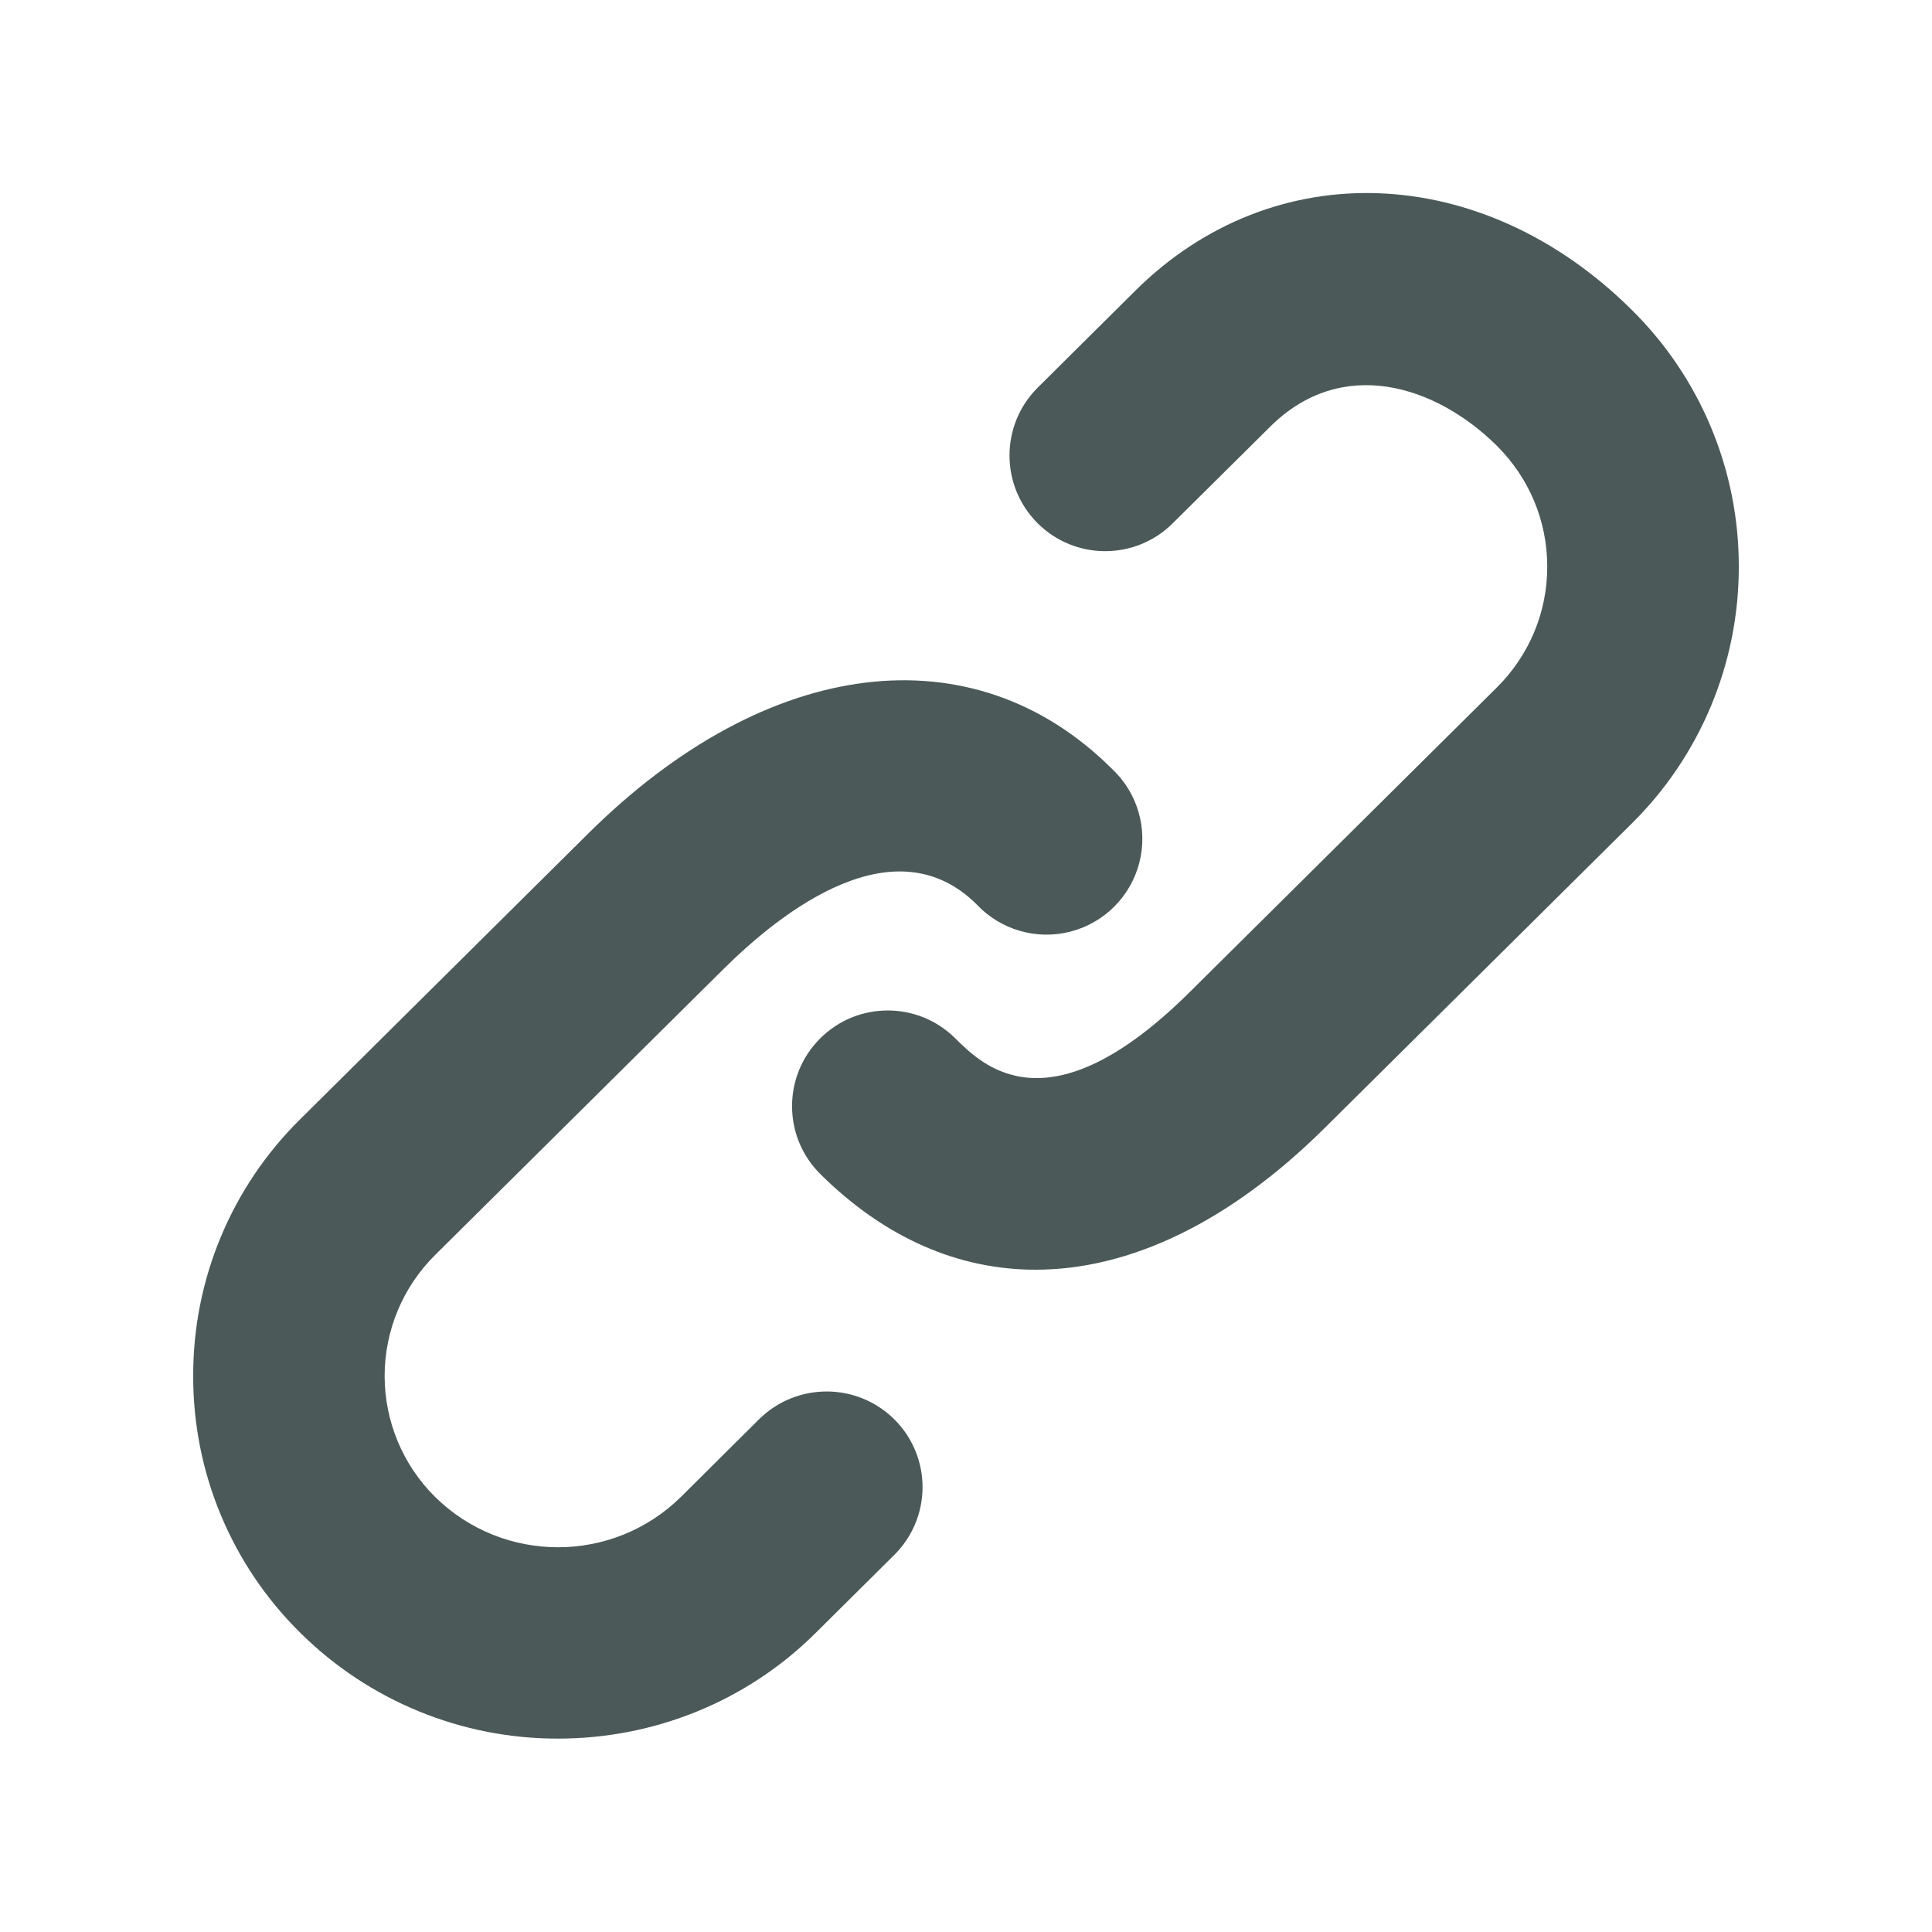
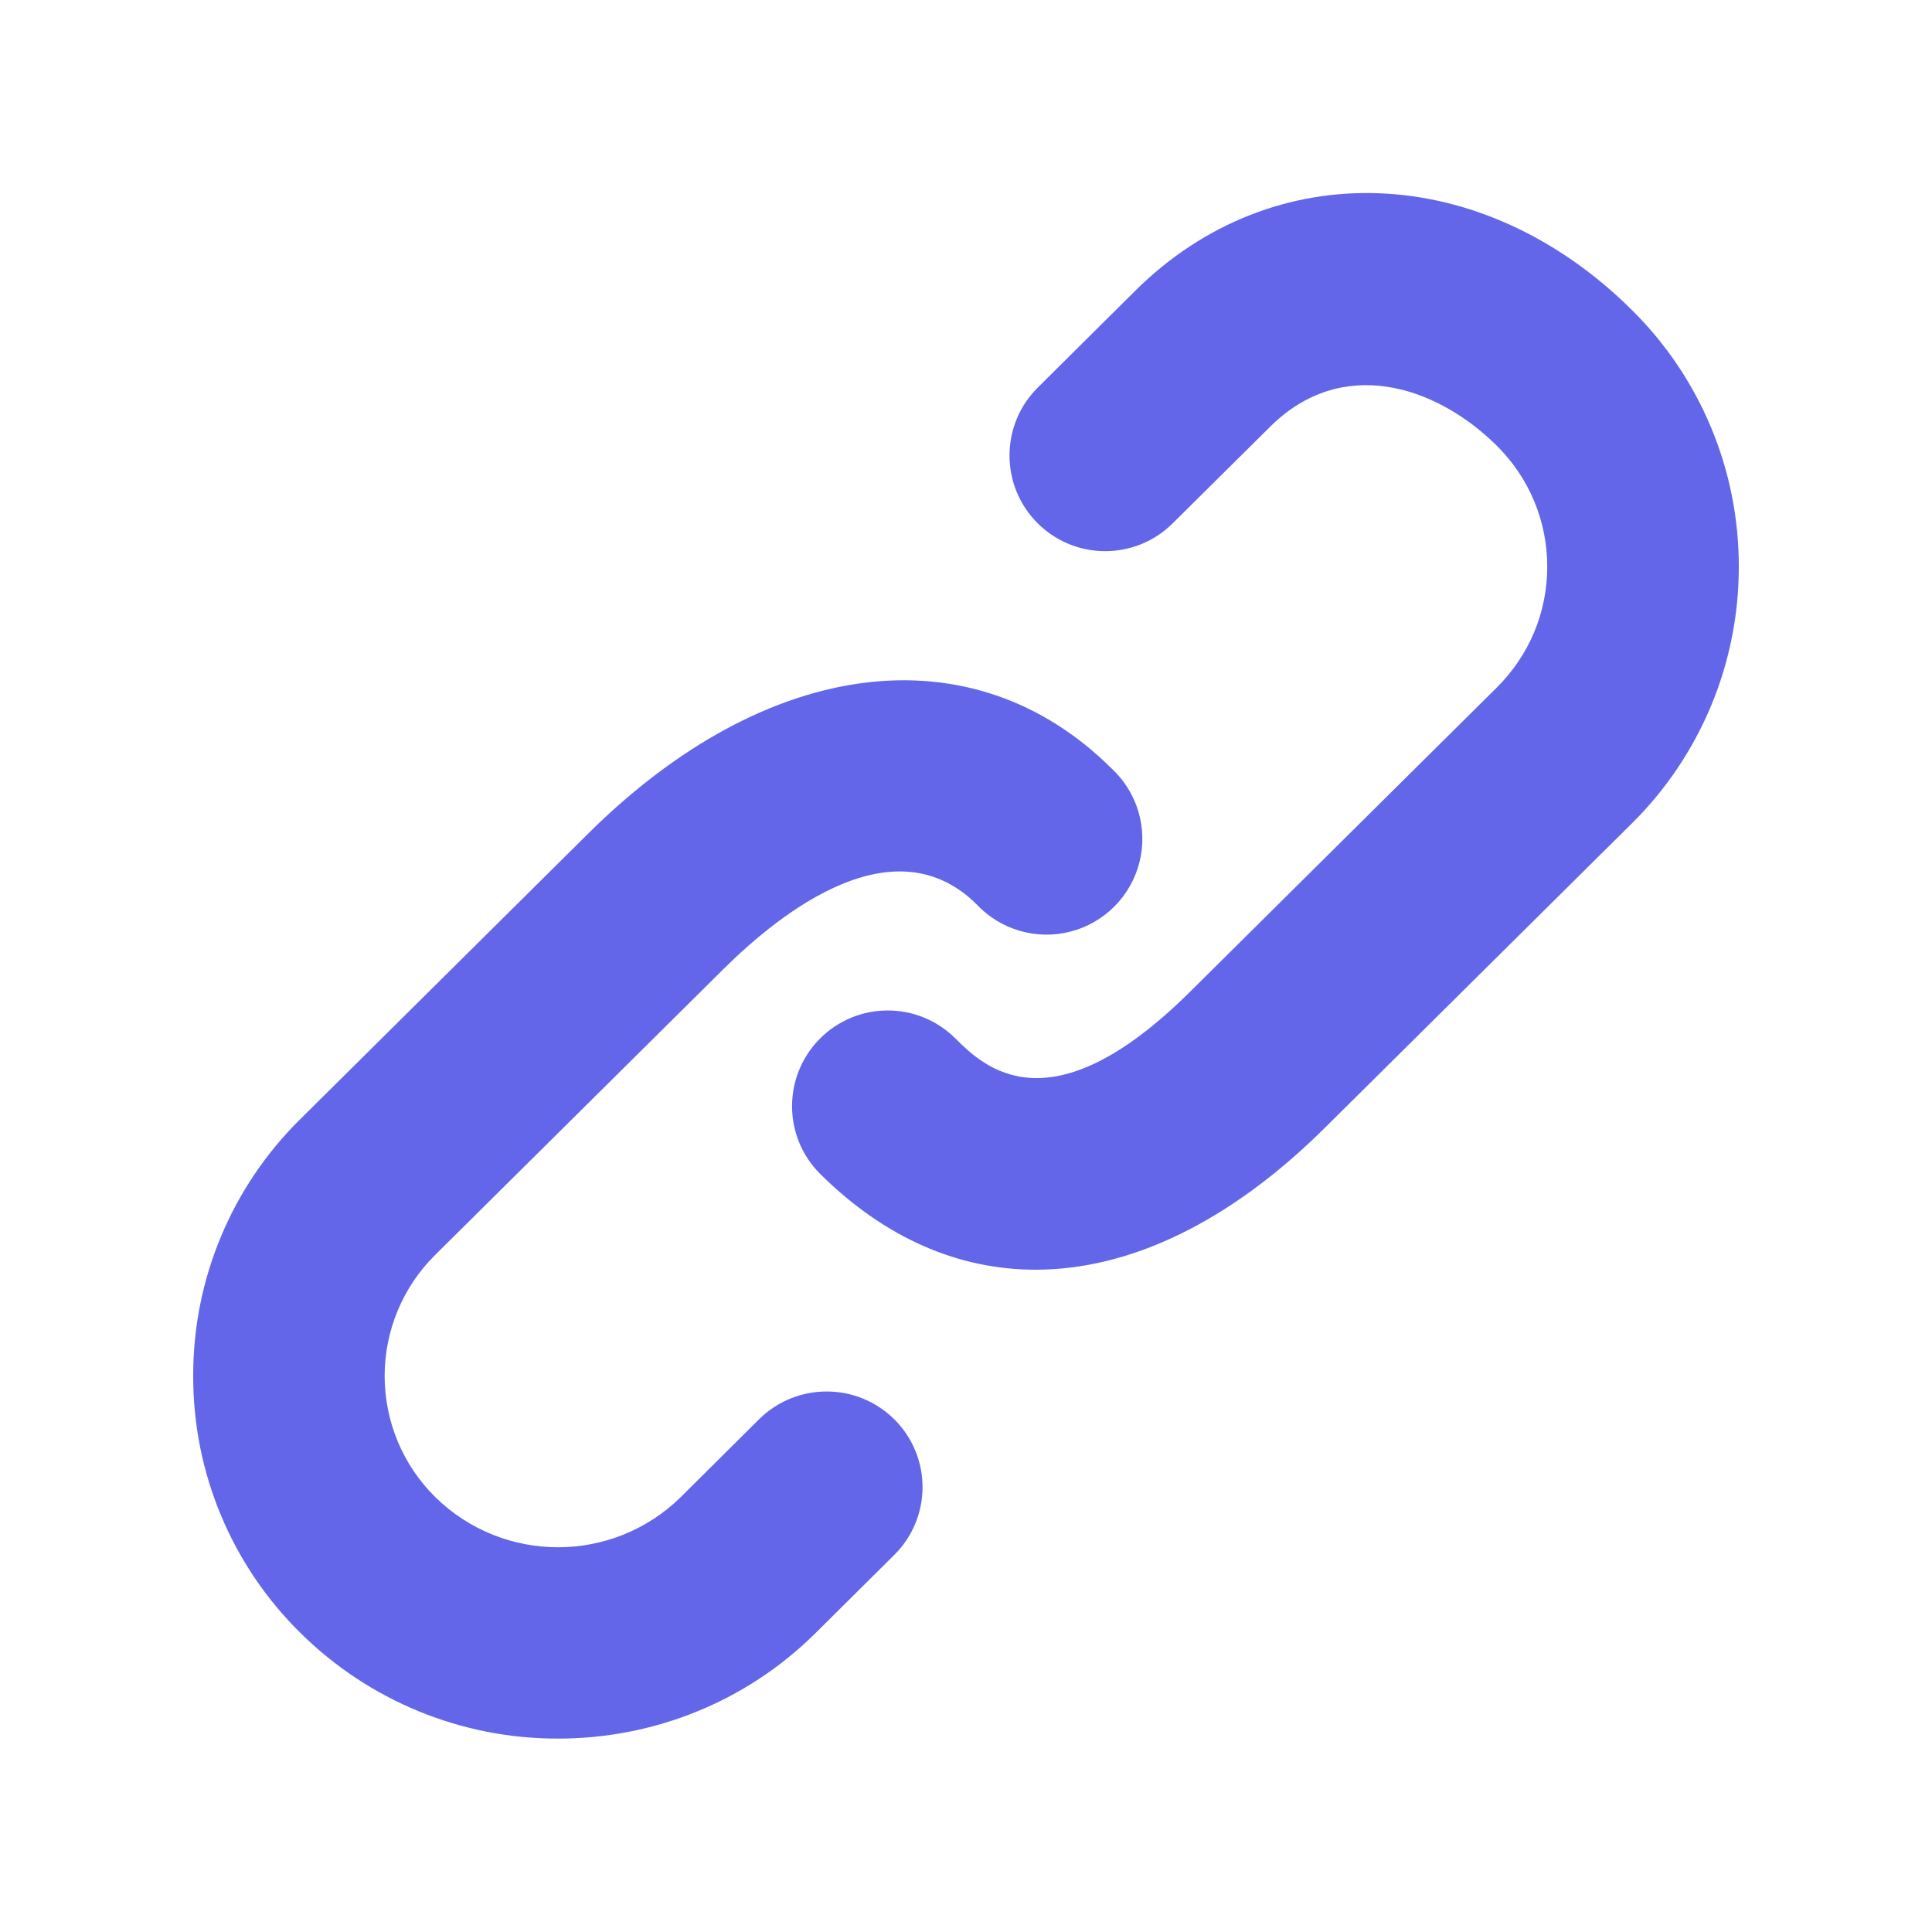
<svg xmlns="http://www.w3.org/2000/svg" viewBox="0 0 20 20" height="48" width="48" focusable="false" role="img" fill="currentColor" class="StyledIconBase-sc-ea9ulj-0 hRnJPC">
-   <path d="m7.859 14.691-.81.805a1.814 1.814 0 0 1-2.545 0 1.762 1.762 0 0 1 0-2.504l2.98-2.955c.617-.613 1.779-1.515 2.626-.675a.992.992 0 1 0 1.397-1.407c-1.438-1.428-3.566-1.164-5.419.675l-2.98 2.956A3.719 3.719 0 0 0 2 14.244a3.72 3.72 0 0 0 1.108 2.658 3.779 3.779 0 0 0 2.669 1.096c.967 0 1.934-.365 2.669-1.096l.811-.805a.988.988 0 0 0 .005-1.4.995.995 0 0 0-1.403-.006zm9.032-11.484c-1.547-1.534-3.709-1.617-5.139-.197l-1.009 1.002a.99.99 0 1 0 1.396 1.406l1.01-1.001c.74-.736 1.711-.431 2.346.197.336.335.522.779.522 1.252s-.186.917-.522 1.251l-3.18 3.154c-1.454 1.441-2.136.766-2.427.477a.99.99 0 1 0-1.396 1.406c.668.662 1.43.99 2.228.99.977 0 2.01-.492 2.993-1.467l3.18-3.153A3.732 3.732 0 0 0 18 5.866a3.726 3.726 0 0 0-1.109-2.659z" fill="#4B5958" />
+   <path d="m7.859 14.691-.81.805a1.814 1.814 0 0 1-2.545 0 1.762 1.762 0 0 1 0-2.504l2.98-2.955c.617-.613 1.779-1.515 2.626-.675a.992.992 0 1 0 1.397-1.407c-1.438-1.428-3.566-1.164-5.419.675l-2.98 2.956A3.719 3.719 0 0 0 2 14.244a3.72 3.72 0 0 0 1.108 2.658 3.779 3.779 0 0 0 2.669 1.096c.967 0 1.934-.365 2.669-1.096l.811-.805a.988.988 0 0 0 .005-1.4.995.995 0 0 0-1.403-.006zm9.032-11.484c-1.547-1.534-3.709-1.617-5.139-.197l-1.009 1.002a.99.99 0 1 0 1.396 1.406l1.01-1.001c.74-.736 1.711-.431 2.346.197.336.335.522.779.522 1.252s-.186.917-.522 1.251l-3.18 3.154c-1.454 1.441-2.136.766-2.427.477a.99.99 0 1 0-1.396 1.406c.668.662 1.43.99 2.228.99.977 0 2.01-.492 2.993-1.467l3.18-3.153A3.732 3.732 0 0 0 18 5.866a3.726 3.726 0 0 0-1.109-2.659z" fill="#6466E9" />
</svg>
